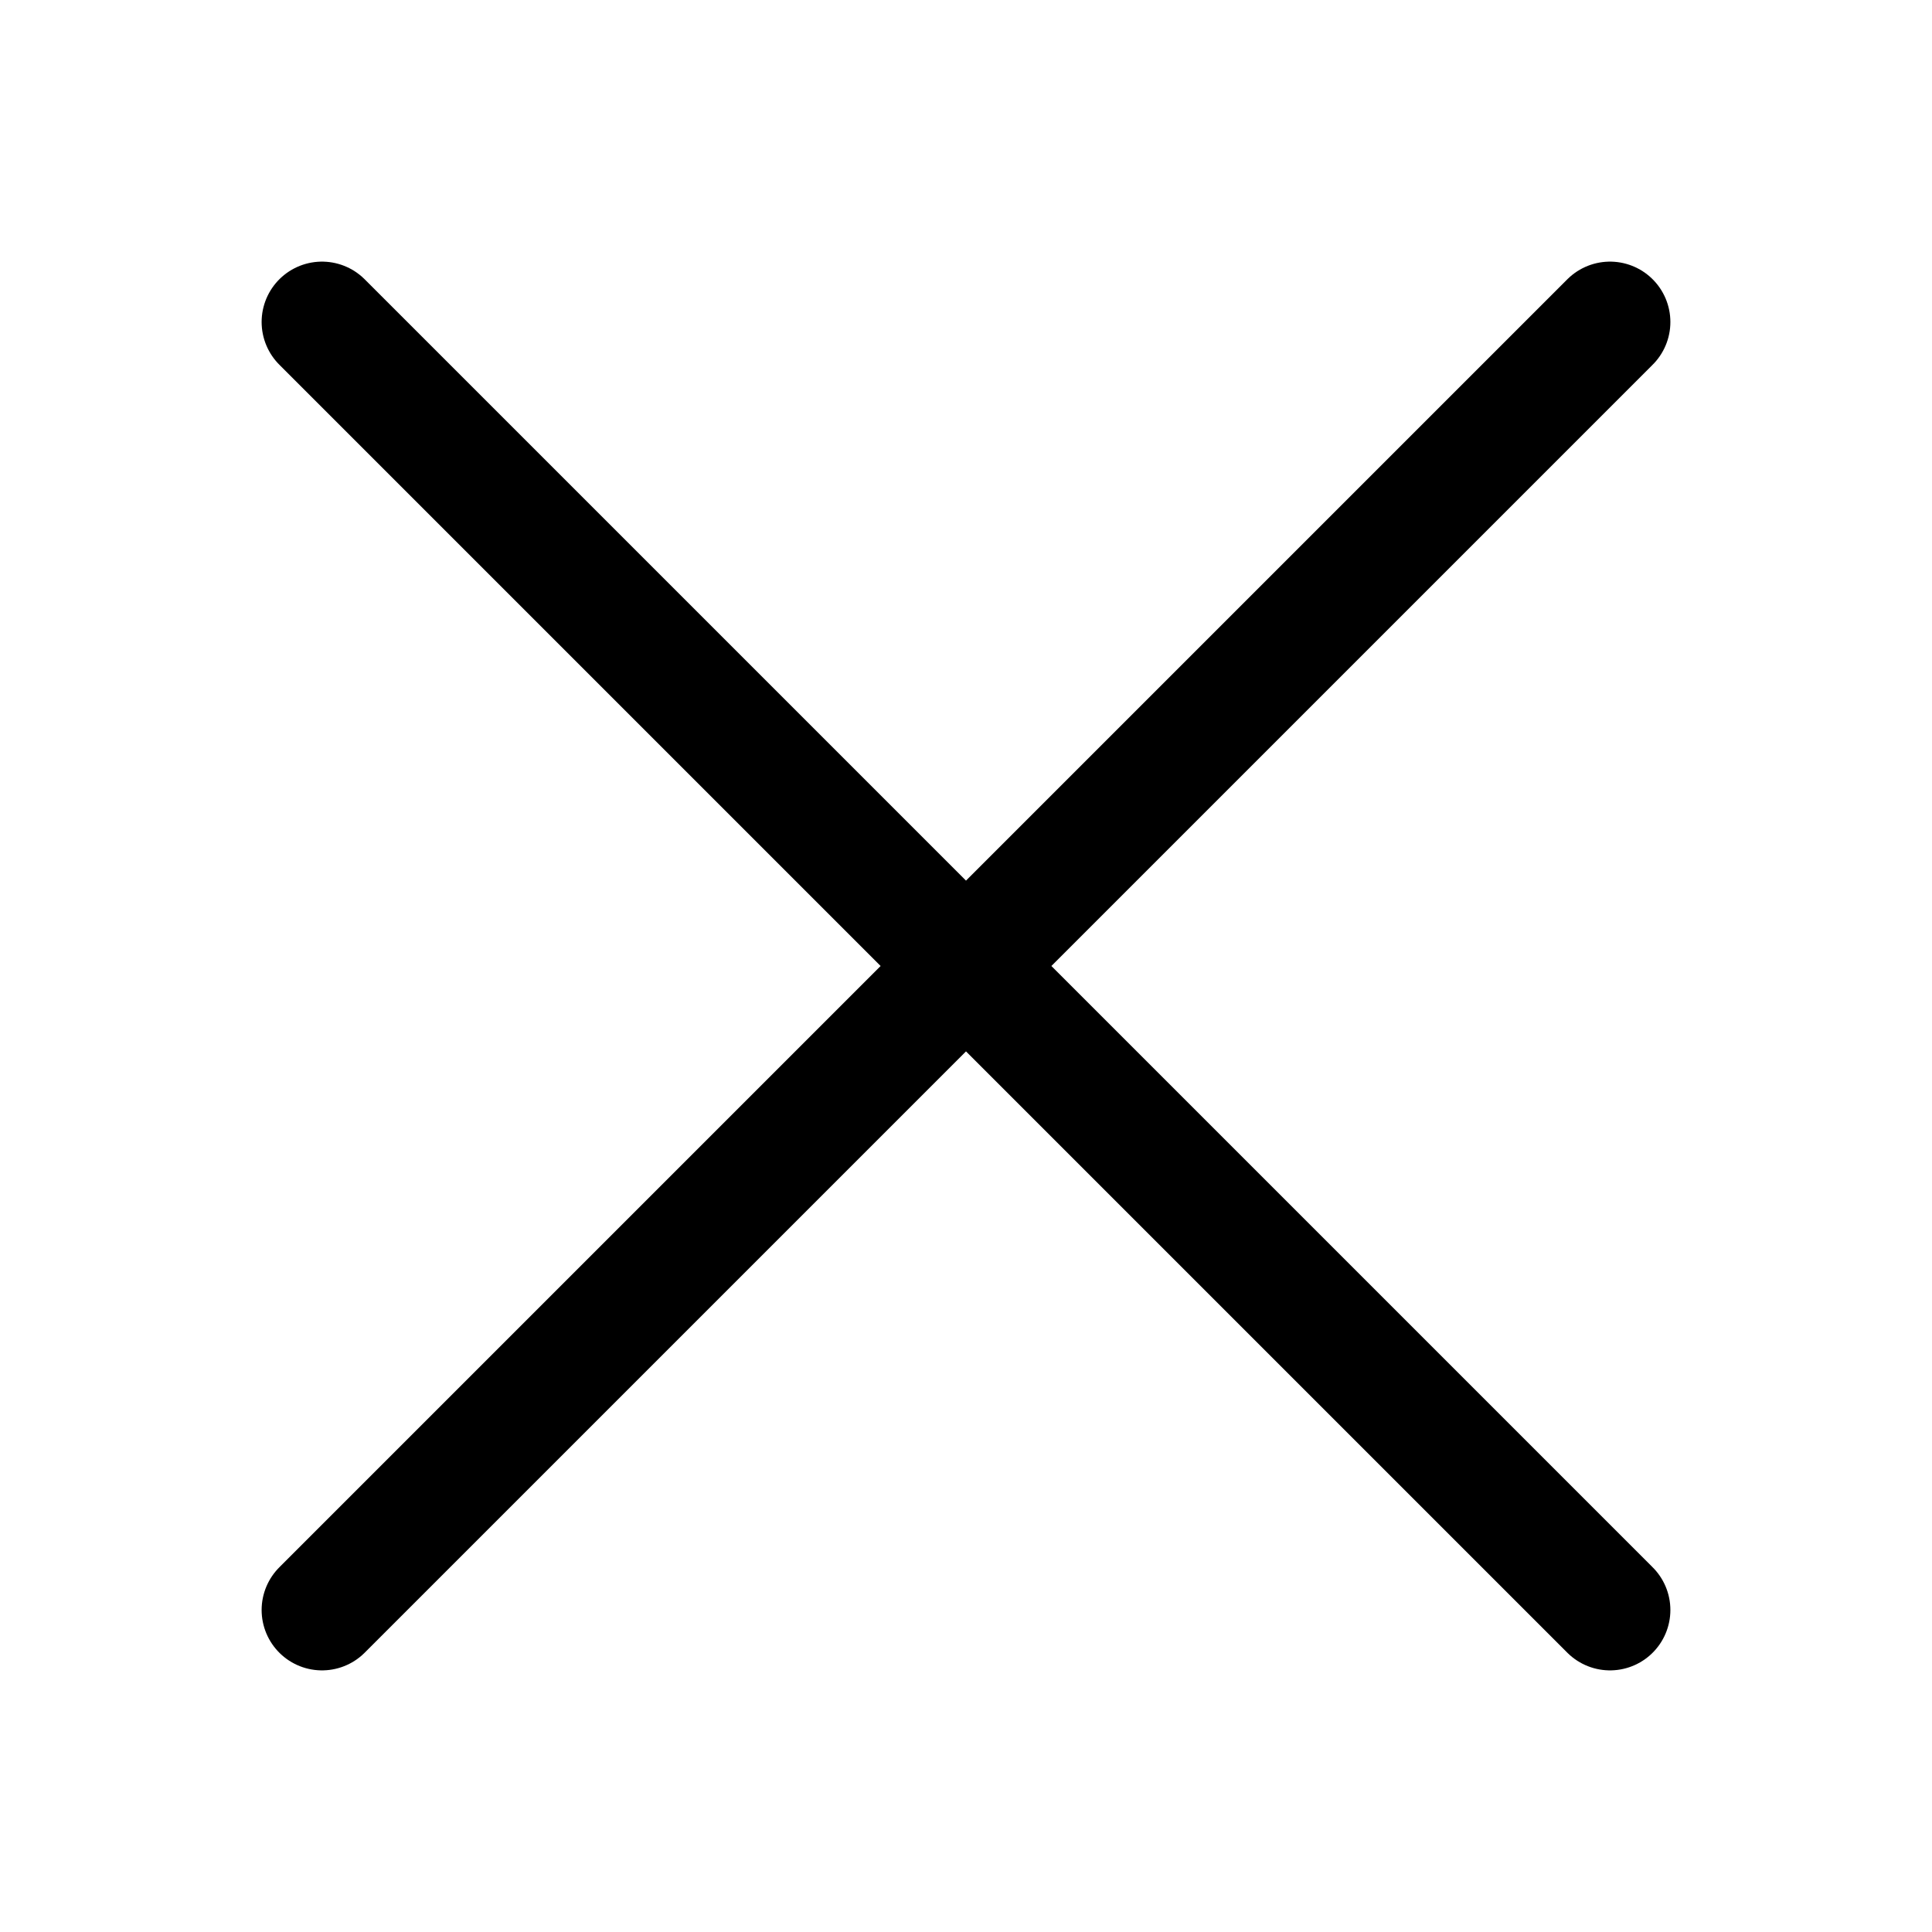
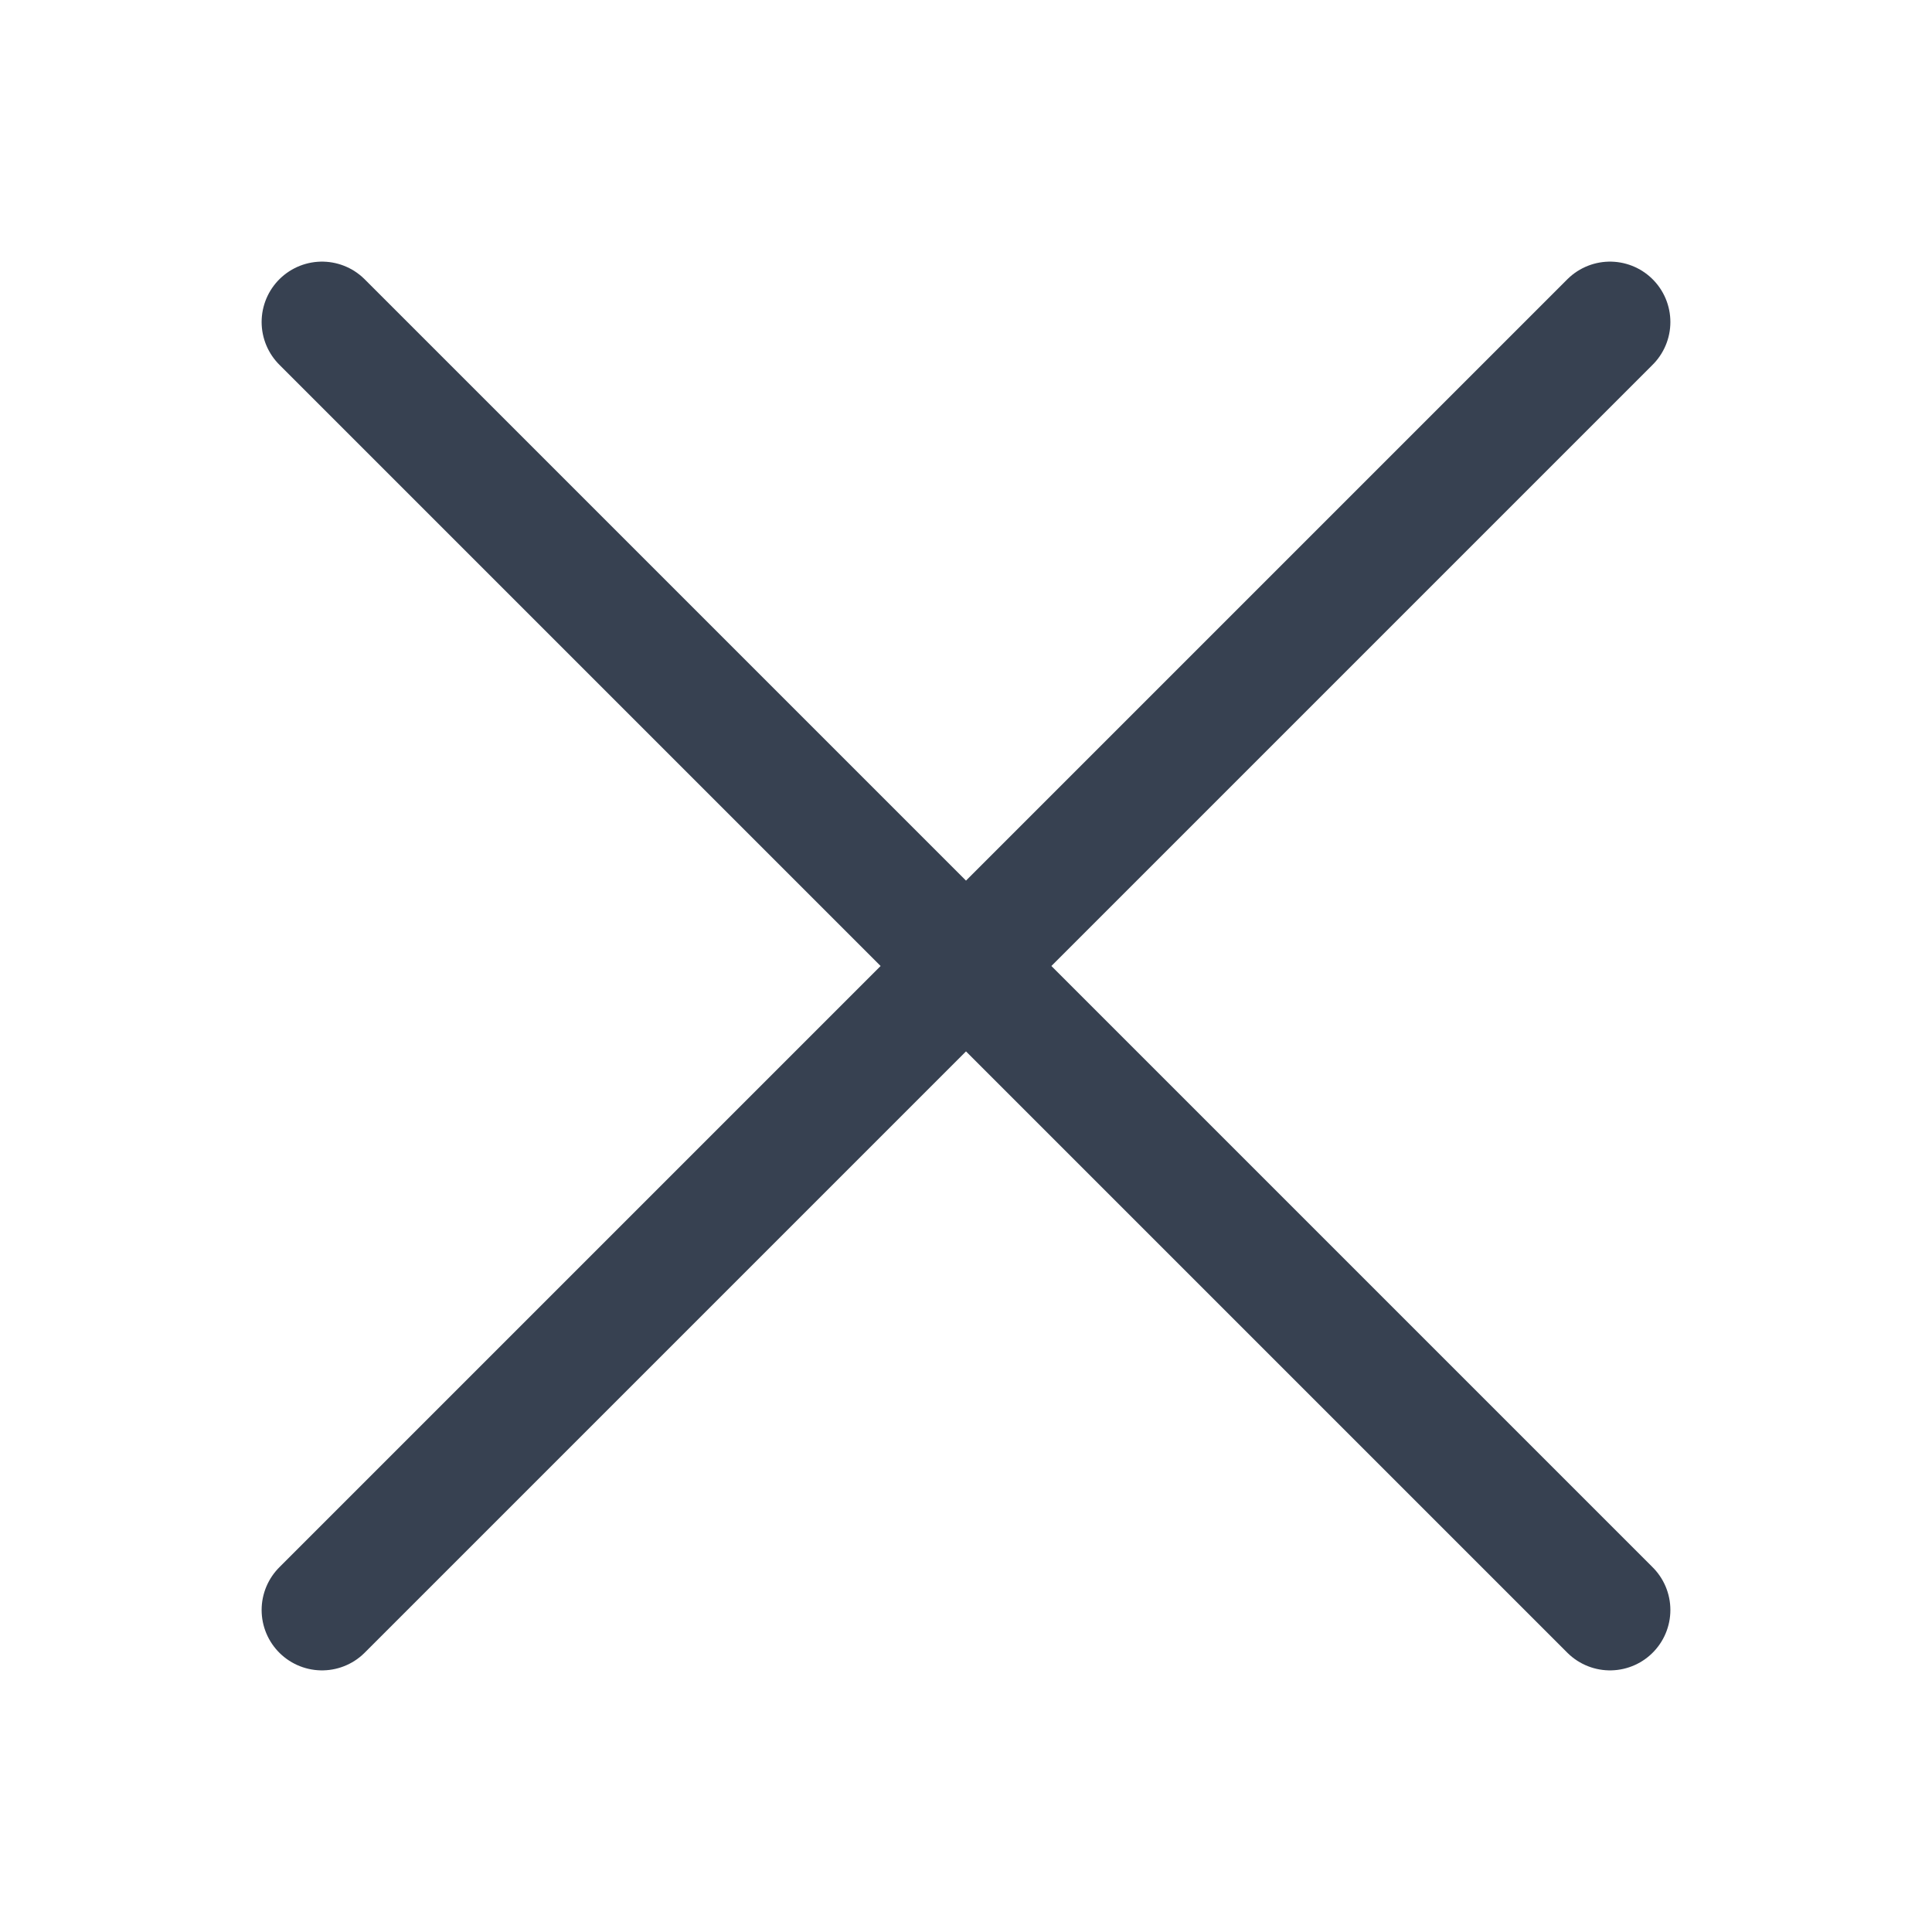
<svg xmlns="http://www.w3.org/2000/svg" fill="none" aria-hidden="true" viewBox="0 0 24 24" role="img" width="24" height="24">
-   <path vector-effect="non-scaling-stroke" stroke="currentColor" stroke-linecap="round" stroke-linejoin="round" stroke-miterlimit="10" stroke-width="1.5px" d="M4 4l16 16m0-16L4 20" fill="none" />
+   <path vector-effect="non-scaling-stroke" stroke="rgb(55,65,81)" stroke-linecap="round" stroke-linejoin="round" stroke-miterlimit="10" stroke-width="1.5px" d="M4 4l16 16m0-16L4 20" fill="none" />
</svg>
